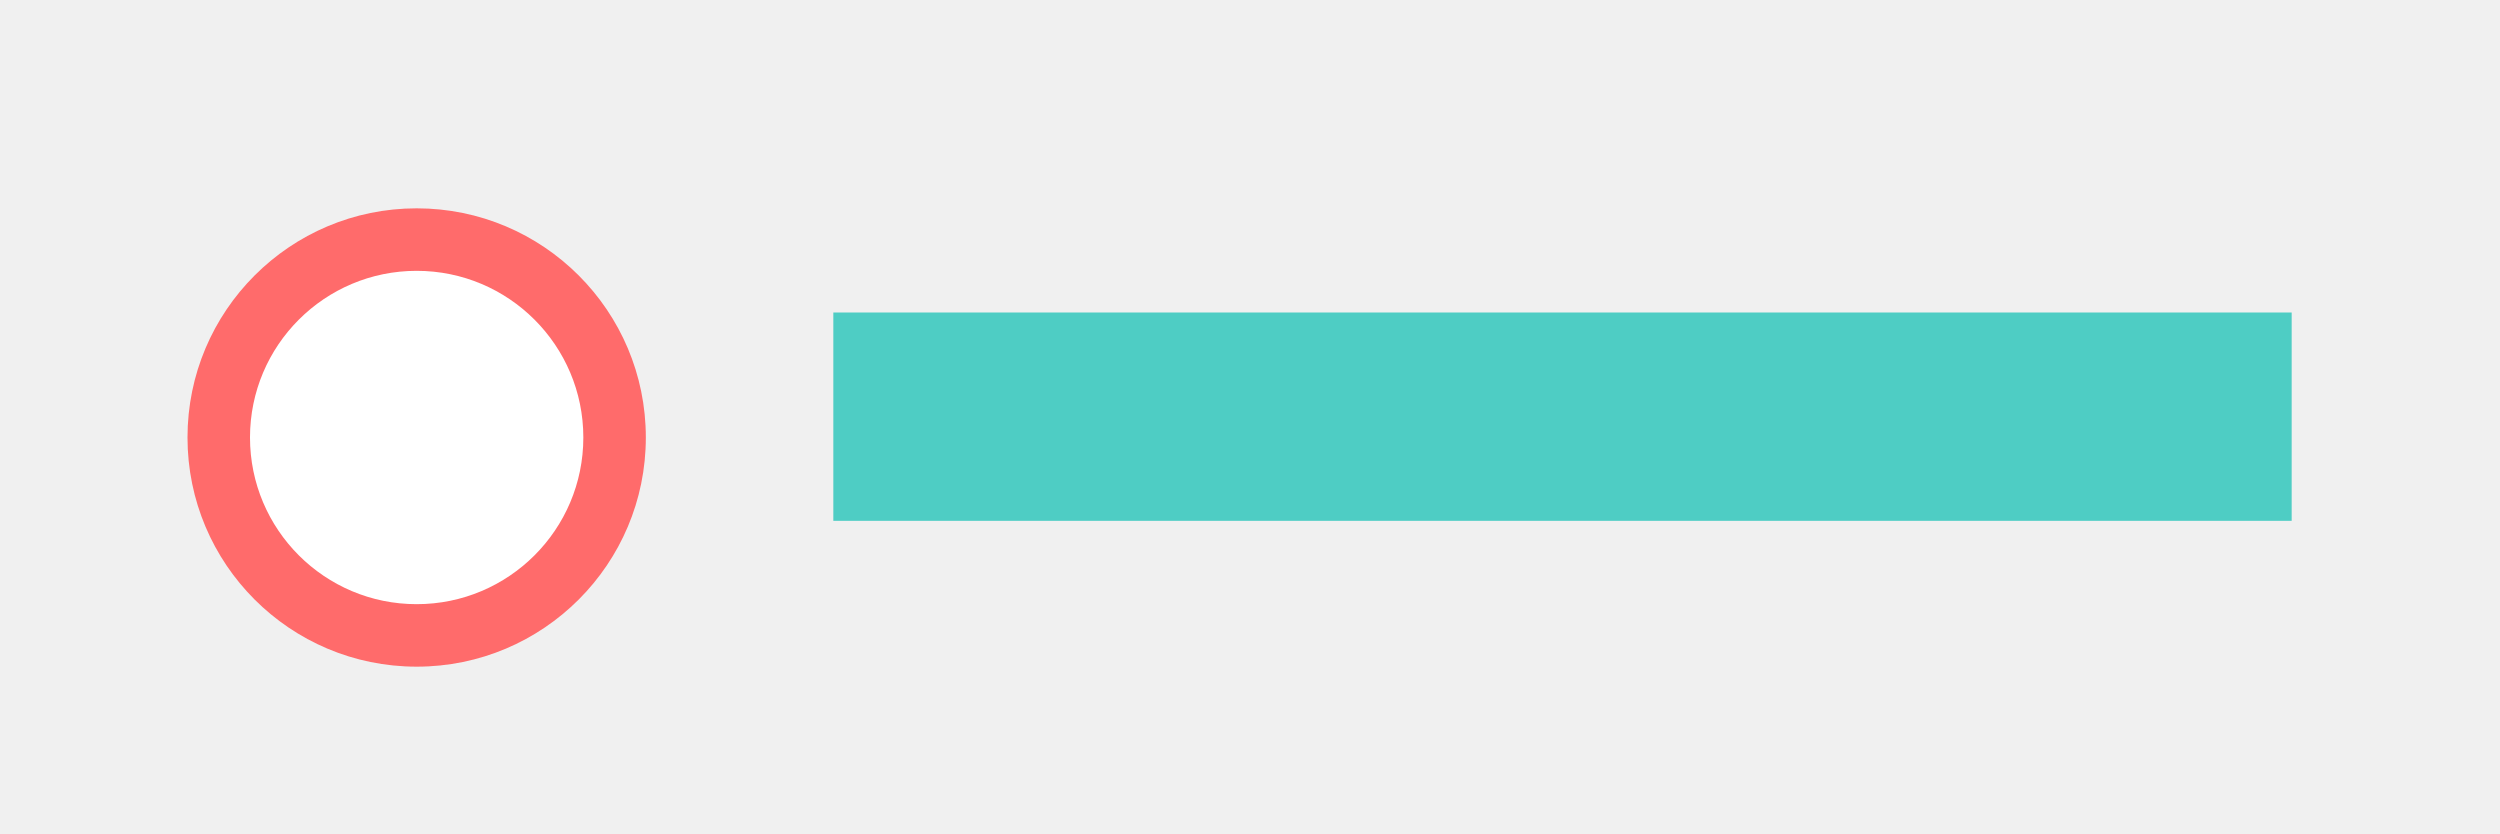
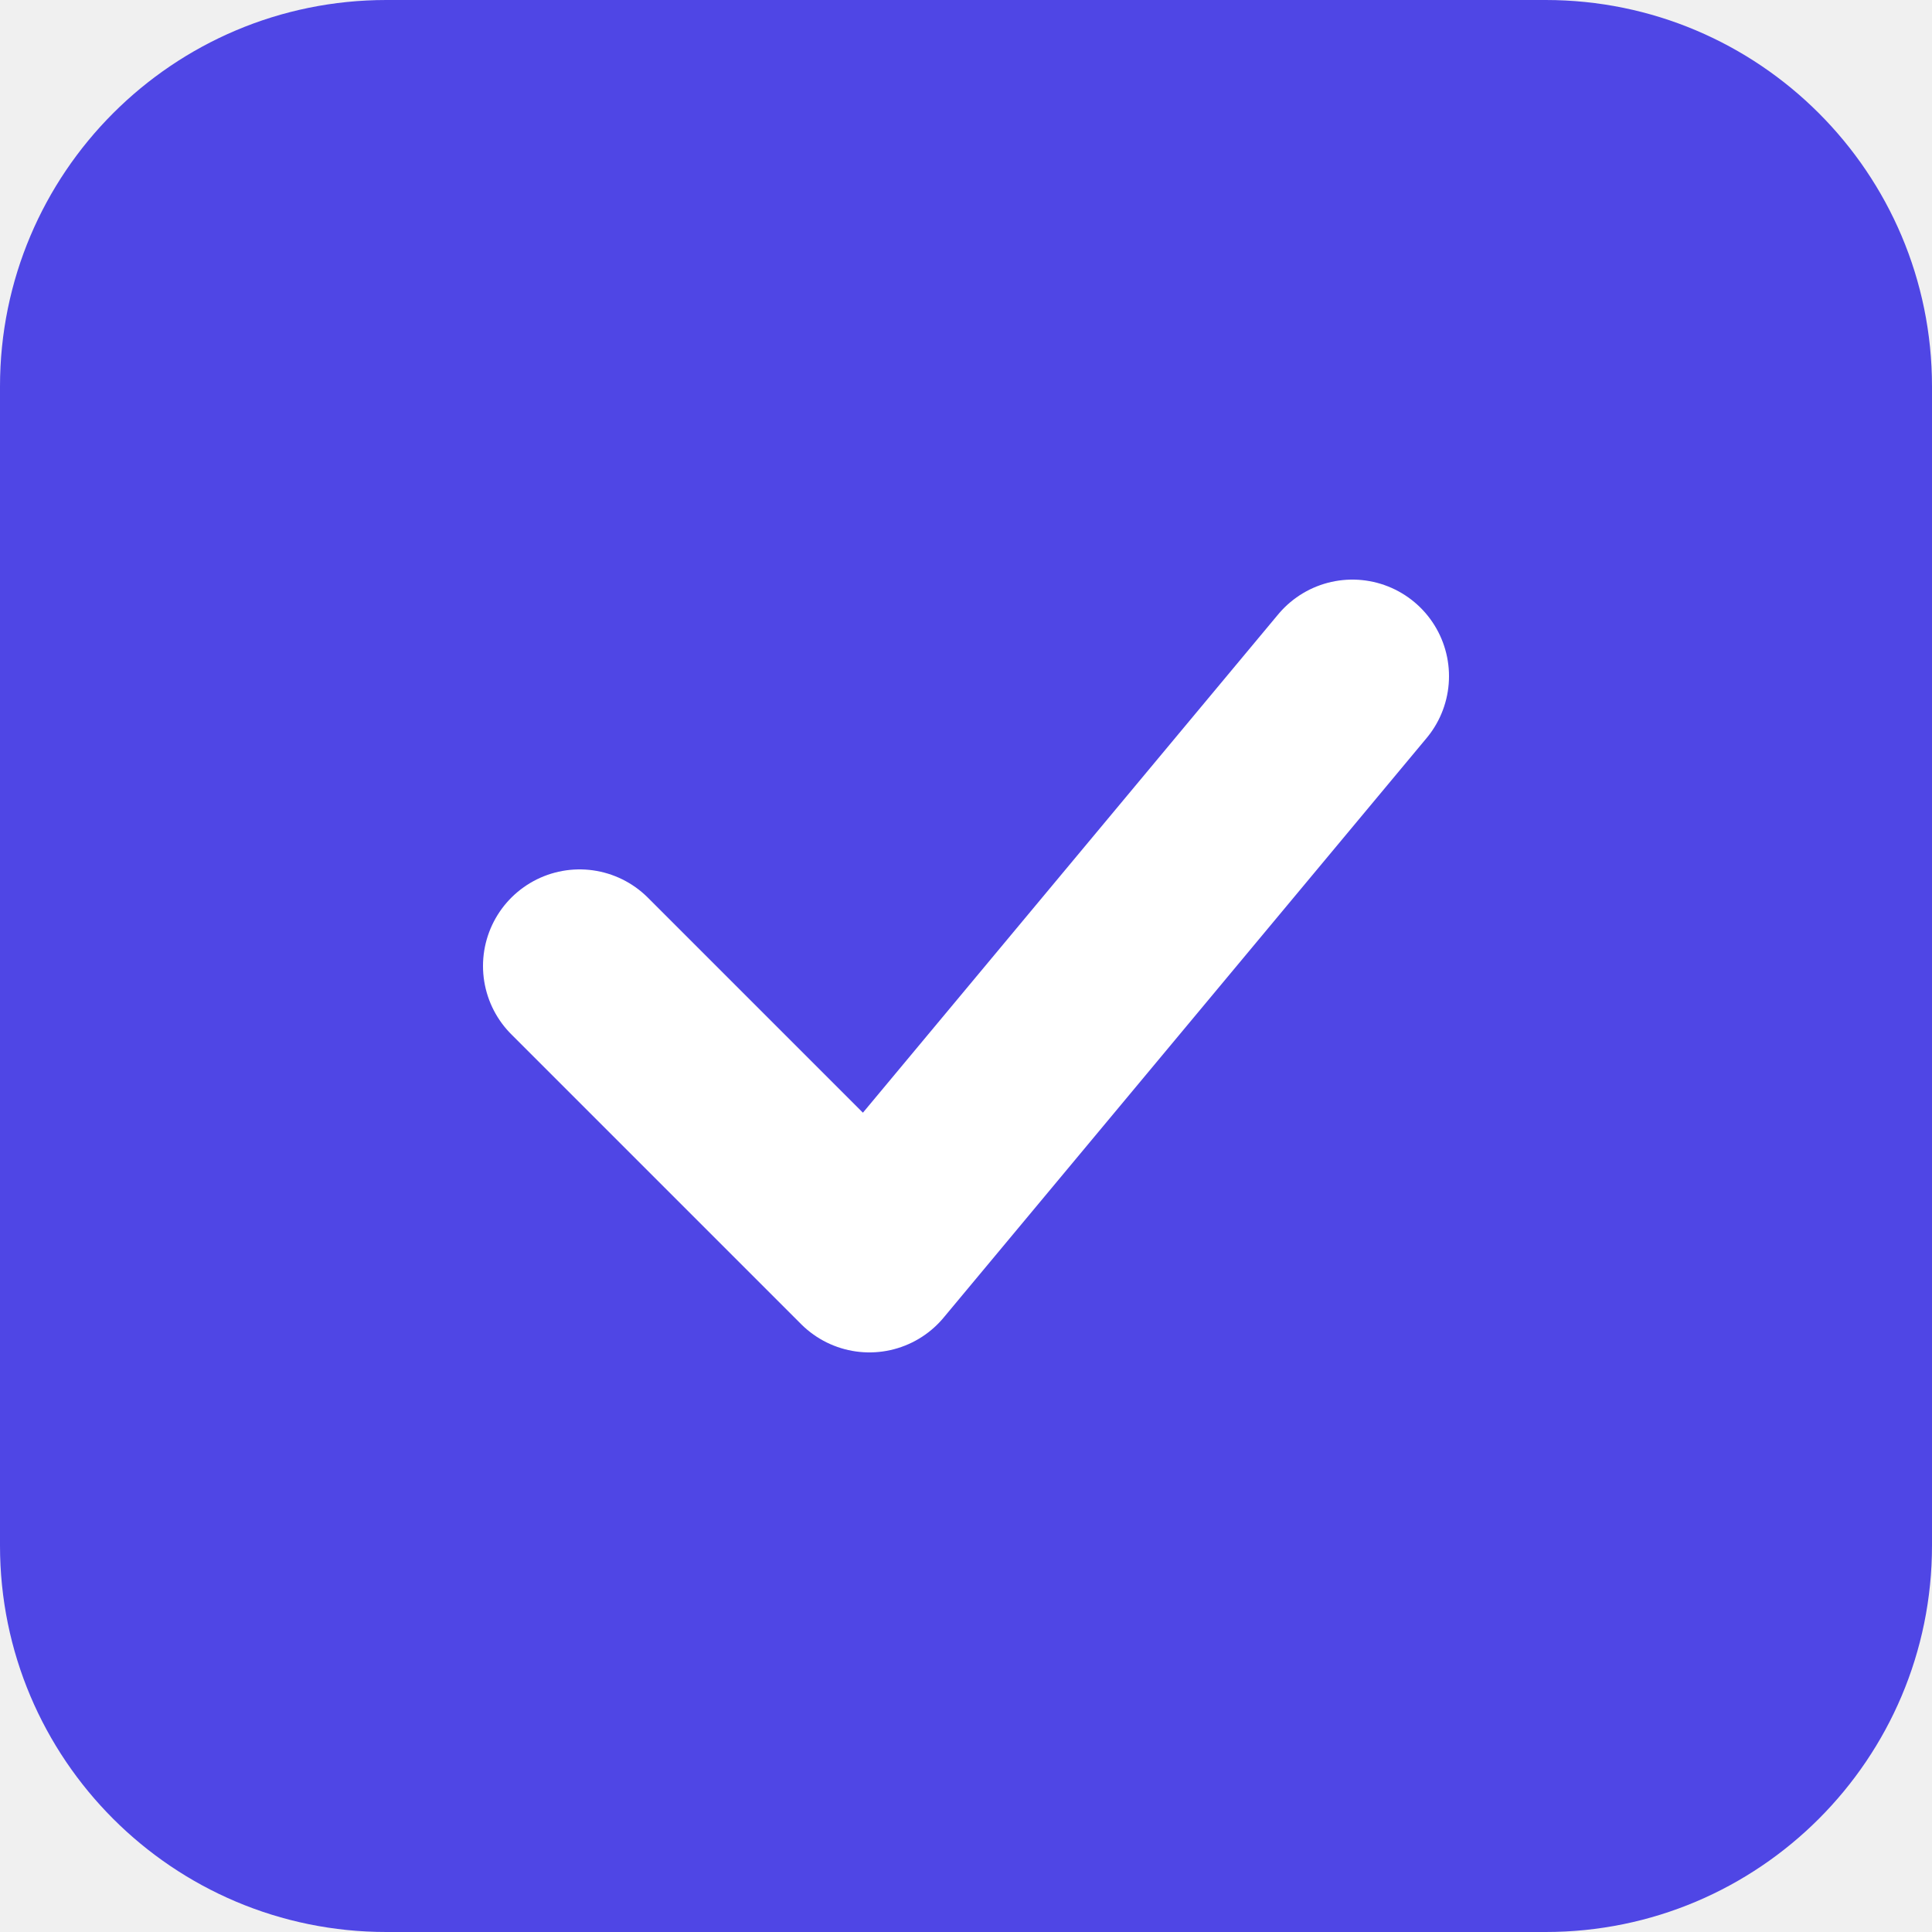
- <svg xmlns="http://www.w3.org/2000/svg" width="120" height="40" viewBox="0 0 120 40" fill="none">
-   <path d="M20 10C26.075 10 31 14.925 31 21C31 27.075 26.075 32 20 32C13.925 32 9 27.075 9 21C9 14.925 13.925 10 20 10Z" fill="#FF6B6B" />
-   <path d="M40 15h70v10H40z" fill="#4ECDC4" />
-   <path d="M20 13C24.418 13 28 16.582 28 21C28 25.418 24.418 29 20 29C15.582 29 12 25.418 12 21C12 16.582 15.582 13 20 13Z" fill="white" />
+ <svg xmlns="http://www.w3.org/2000/svg" width="40" height="40" viewBox="0 0 40 40" fill="none">
+   <rect width="40" height="40" rx="8" fill="#4F46E5" />
+   <path d="M12 20L18 26L28 14" stroke="white" stroke-width="4" stroke-linecap="round" stroke-linejoin="round" />
</svg>
